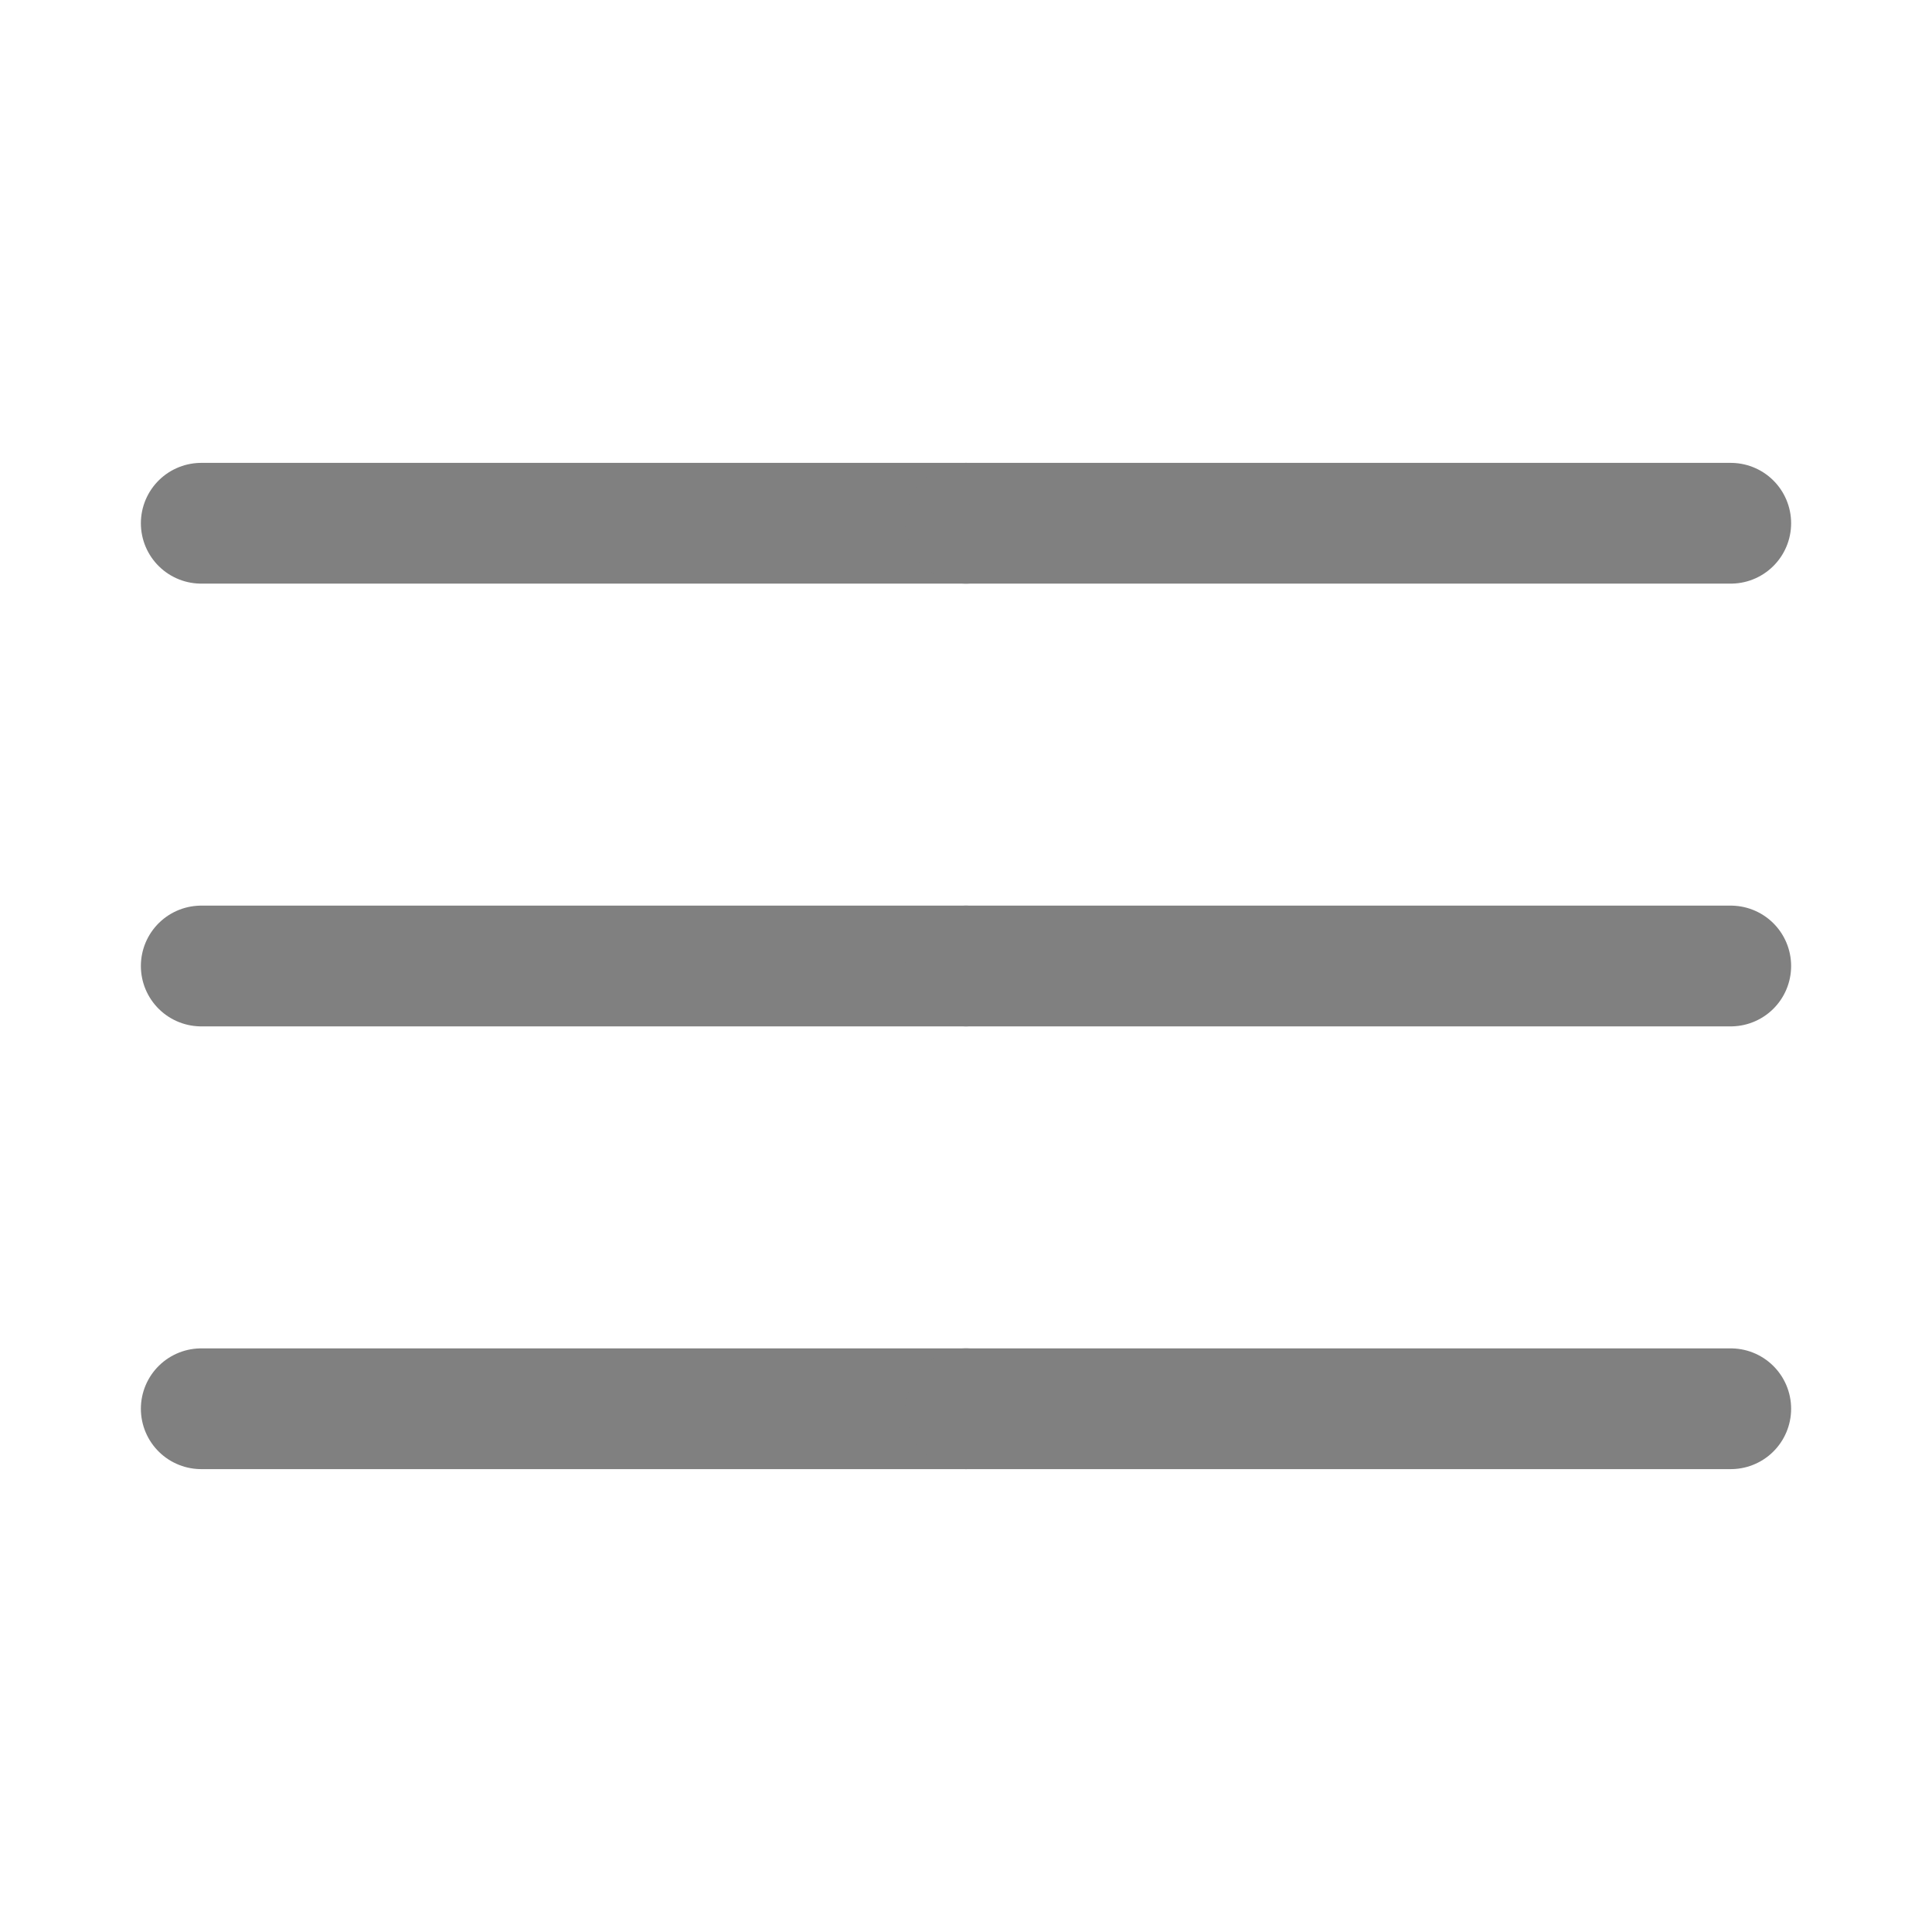
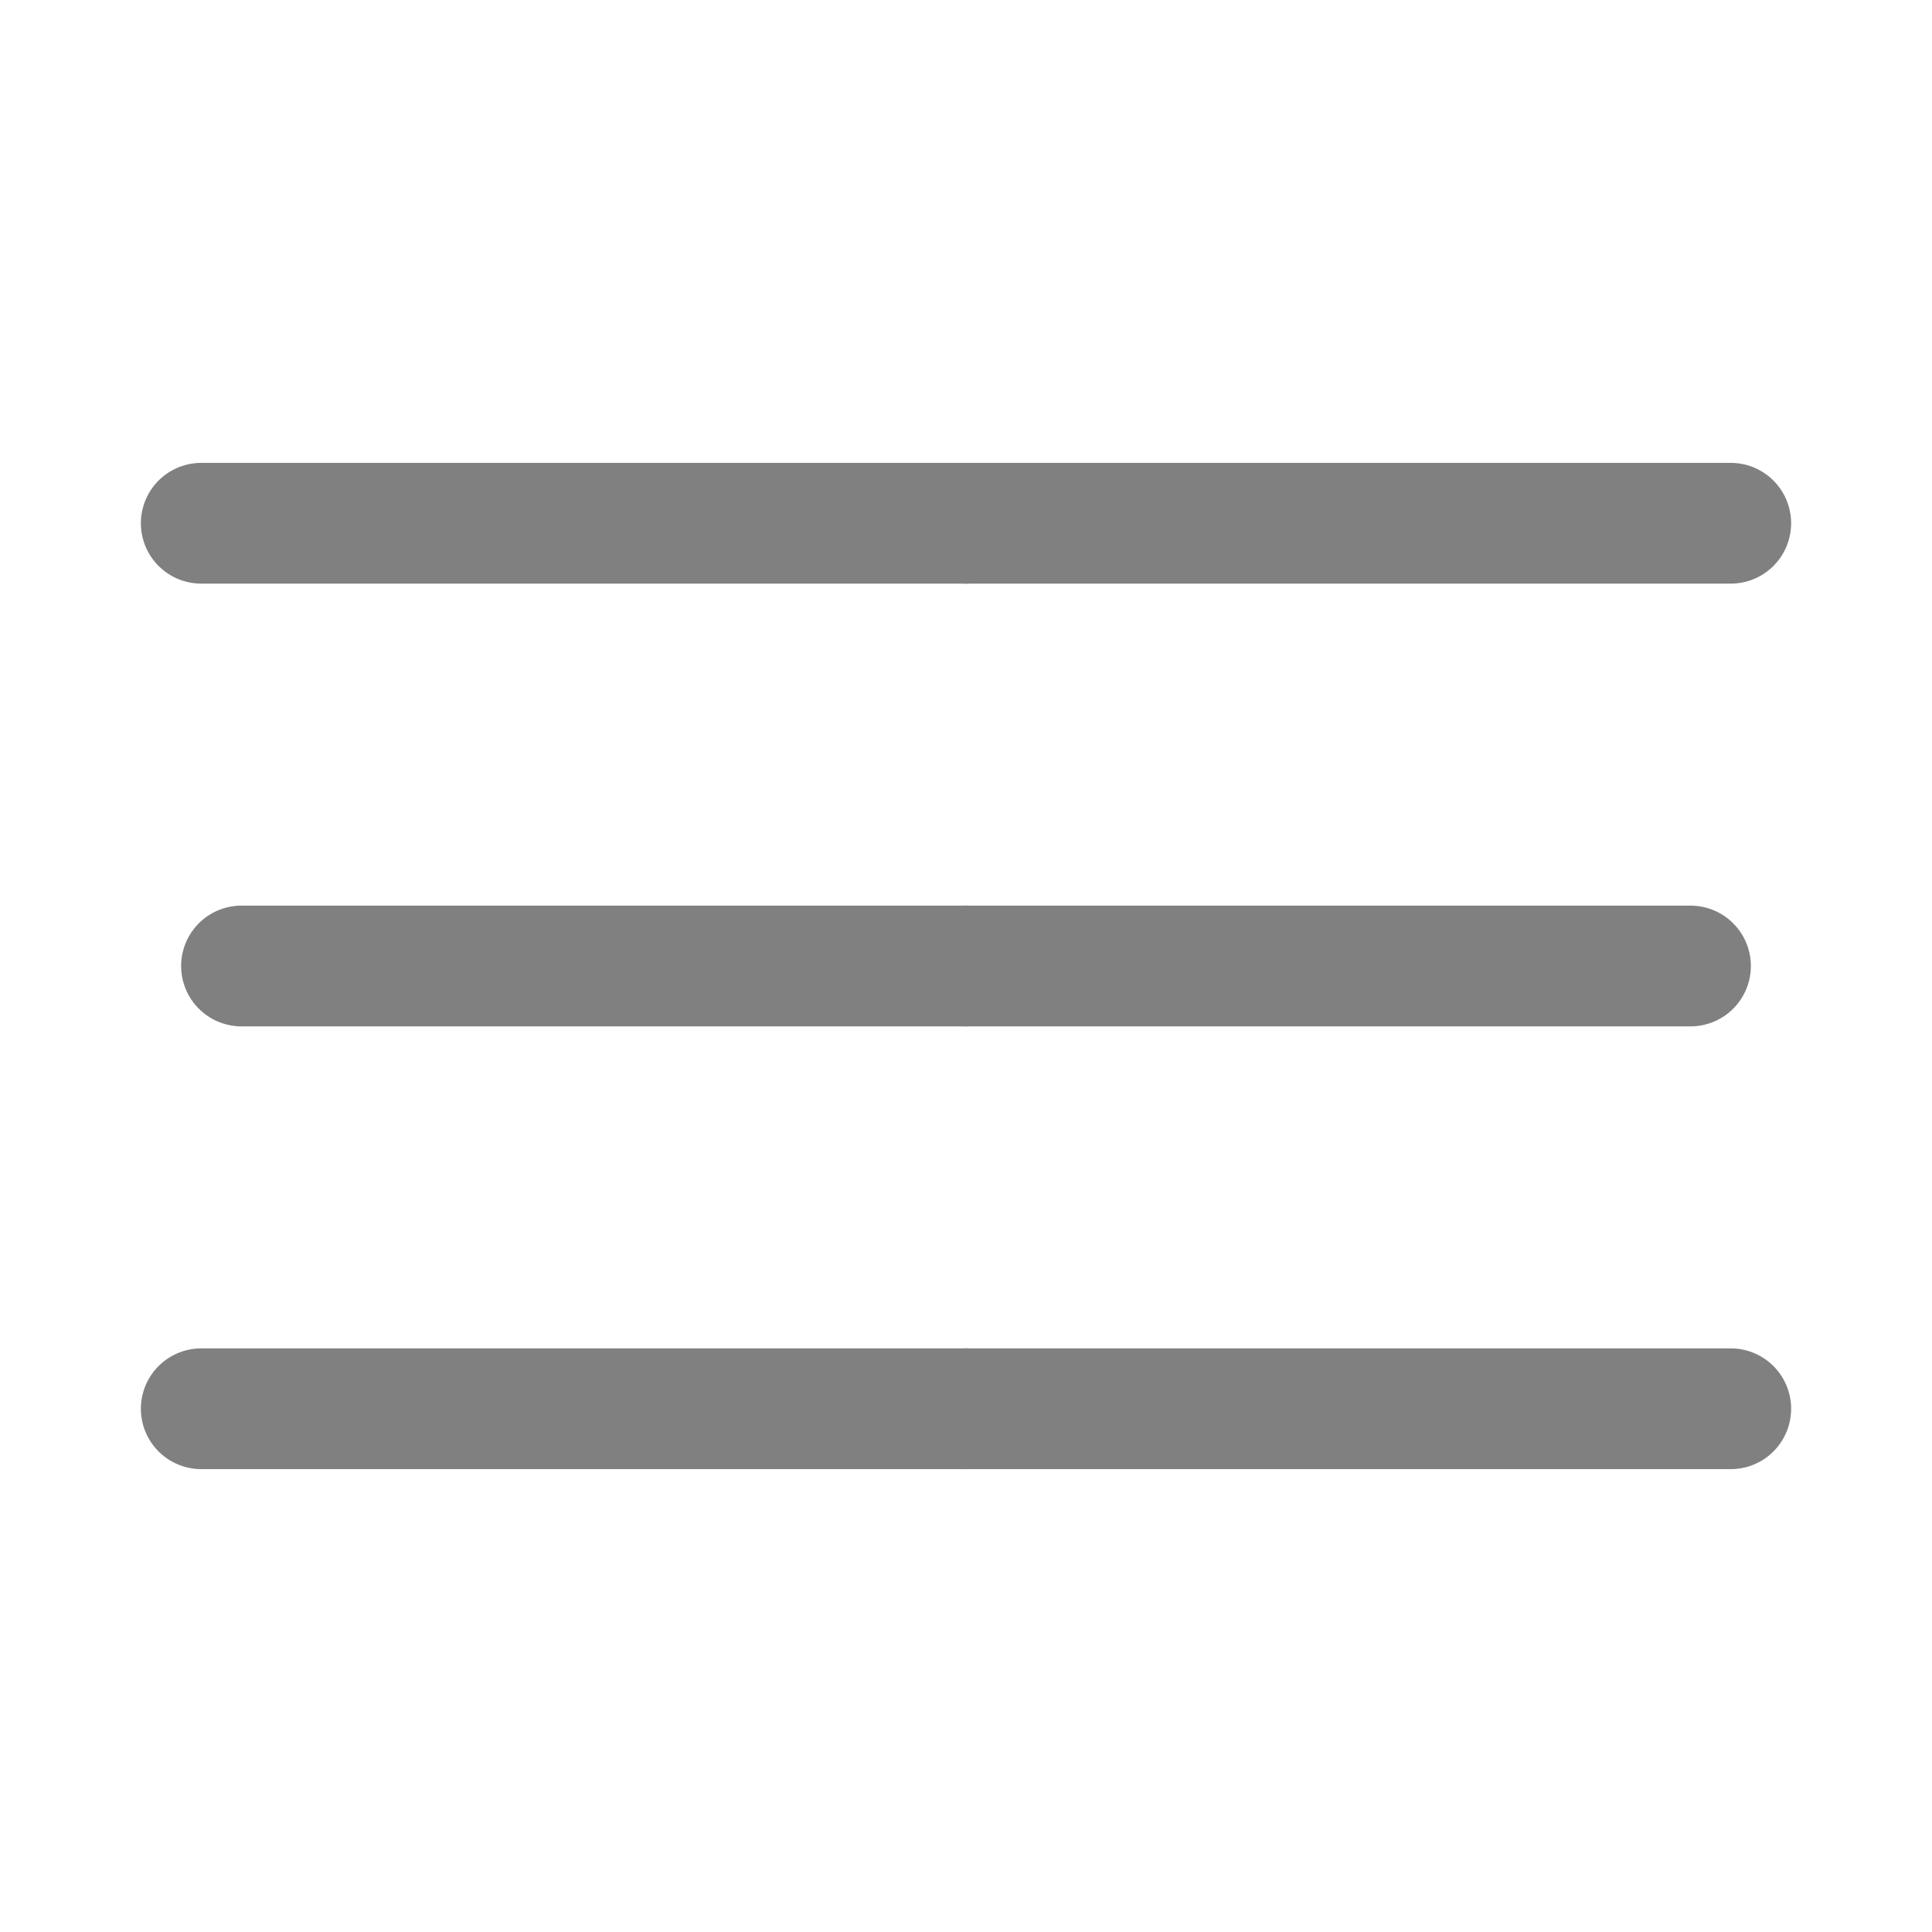
<svg xmlns="http://www.w3.org/2000/svg" viewBox="0 0 24 24" data-open="false" aria-hidden="true" stroke="gray" id="hamburger-x">
  <style>
    #hamburger-x path {
-       stroke-dasharray: 20;
      transition: transform 0.1s cubic-bezier(0, .2, .7, 1), stroke-dashoffset 0.2s cubic-bezier(0, .2, .7, 1);
    }

    #hamburger-x[data-open="false"] path {transform: rotate(0deg) translateX(0px) }
    #hamburger-x[data-open="true"] .left-top {transform: rotate(45deg) translateX(1.5px) !important;}
    #hamburger-x[data-open="true"] .right-top {transform: rotate(-45deg) translateX(-1.5px) !important;}
    #hamburger-x[data-open="true"] .left-bottom {transform: rotate(-45deg) translateX(1.5px) !important;}
    #hamburger-x[data-open="true"] .right-bottom {transform: rotate(45deg) translateX(-1.5px) !important;}
-     #hamburger-x[data-open="true"] .left-center {stroke-dashoffset: -9.5 !important;}
-     #hamburger-x[data-open="true"] .right-center {stroke-dashoffset: -9.5 !important;}
+     #hamburger-x[data-open="true"] .left-center {stroke-dashoffset: 9.5 !important;}
+     #hamburger-x[data-open="true"] .right-center {stroke-dashoffset: 9.5 !important;}
  </style>
  <g stroke-width="1.5" stroke-linecap="round" stroke-linejoin="round" stroke-dasharray="20">
    <path class="left-top" d="M2.5 6.5 L12 6.5" style="transform-origin: 6.5px 6.5px;" />
    <path class="right-top" d="M21.5 6.5 L12 6.5" style="transform-origin: 17.5px 6.5px;" />
-     <path class="left-center" d="M2.5 12 L12 12" stroke-dasharray="9.5" />
-     <path class="right-center" d="M21.5 12 L12 12" stroke-dasharray="9.5" />
+     <path class="left-center" d="M2.5 12 L12 12" stroke-dasharray="9.5" stroke-dashoffset="18.5" />
+     <path class="right-center" d="M21.5 12 L12 12" stroke-dasharray="9.5" stroke-dashoffset="18.5" />
    <path class="left-bottom" d="M2.5 17.5 L12 17.5" style="transform-origin: 6.5px 17.5px;" />
    <path class="right-bottom" d="M21.5 17.5 L12 17.5" style="transform-origin: 17.5px 17.5px;" />
  </g>
</svg>
